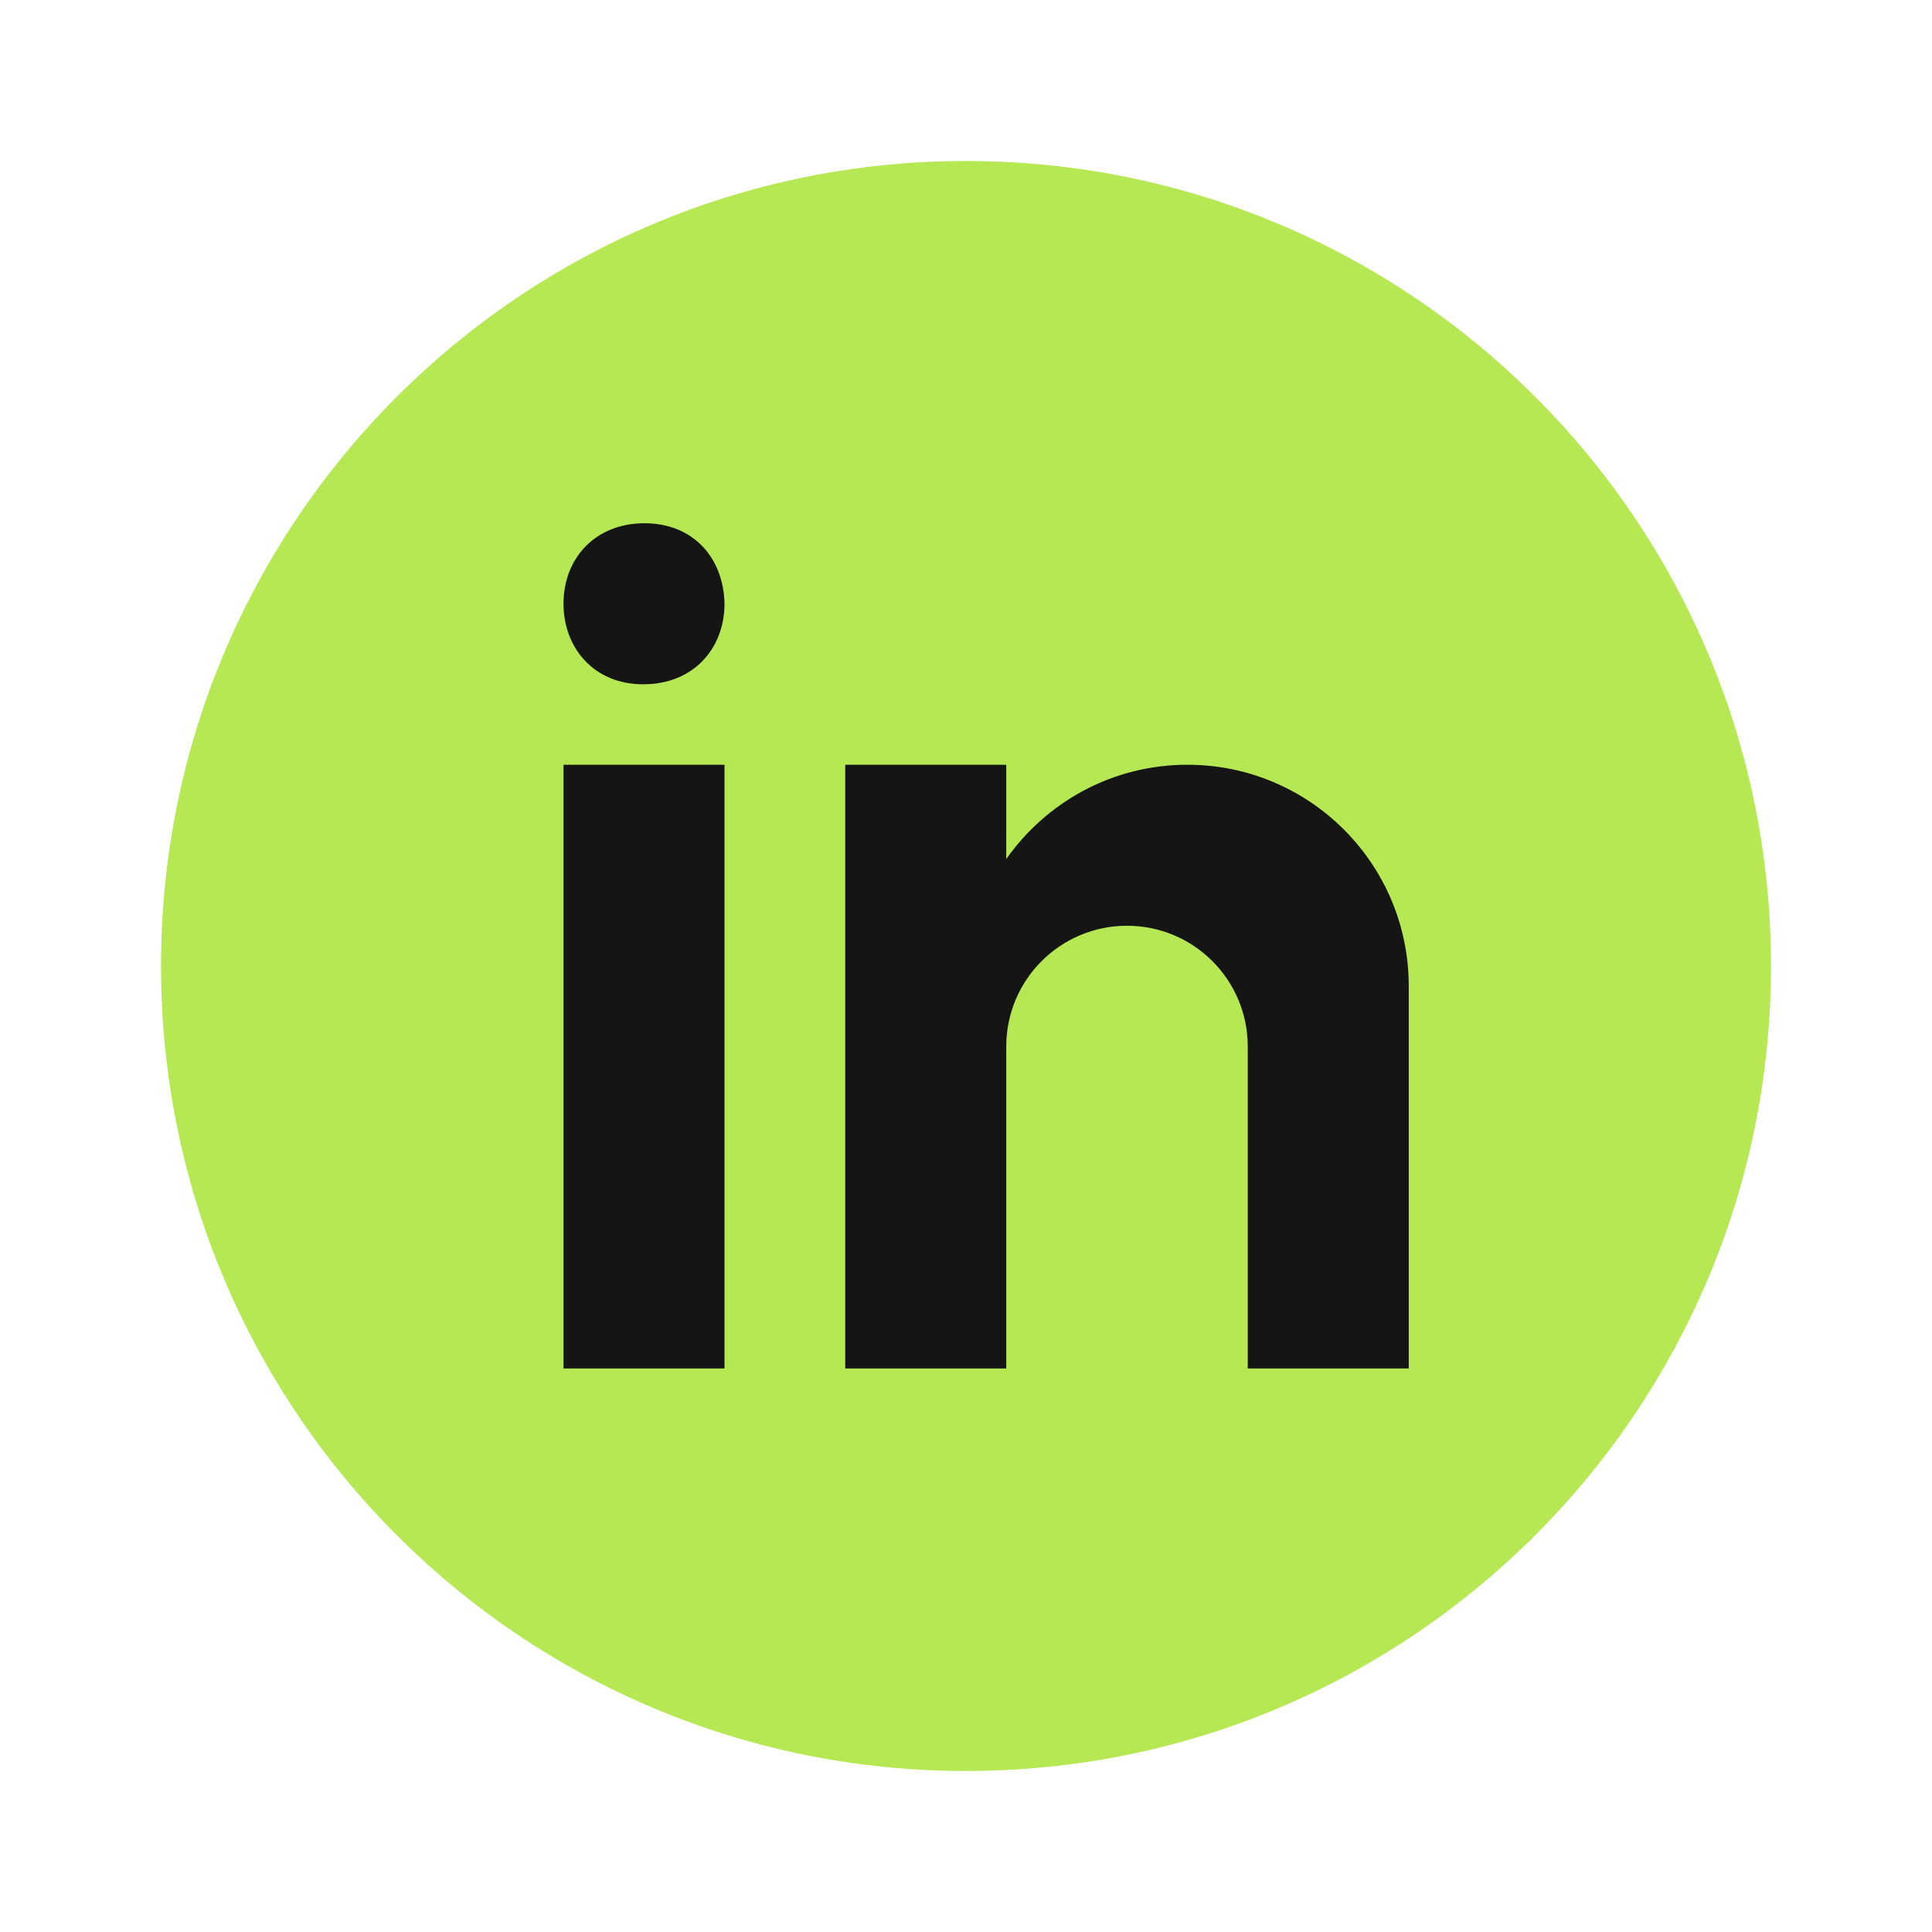
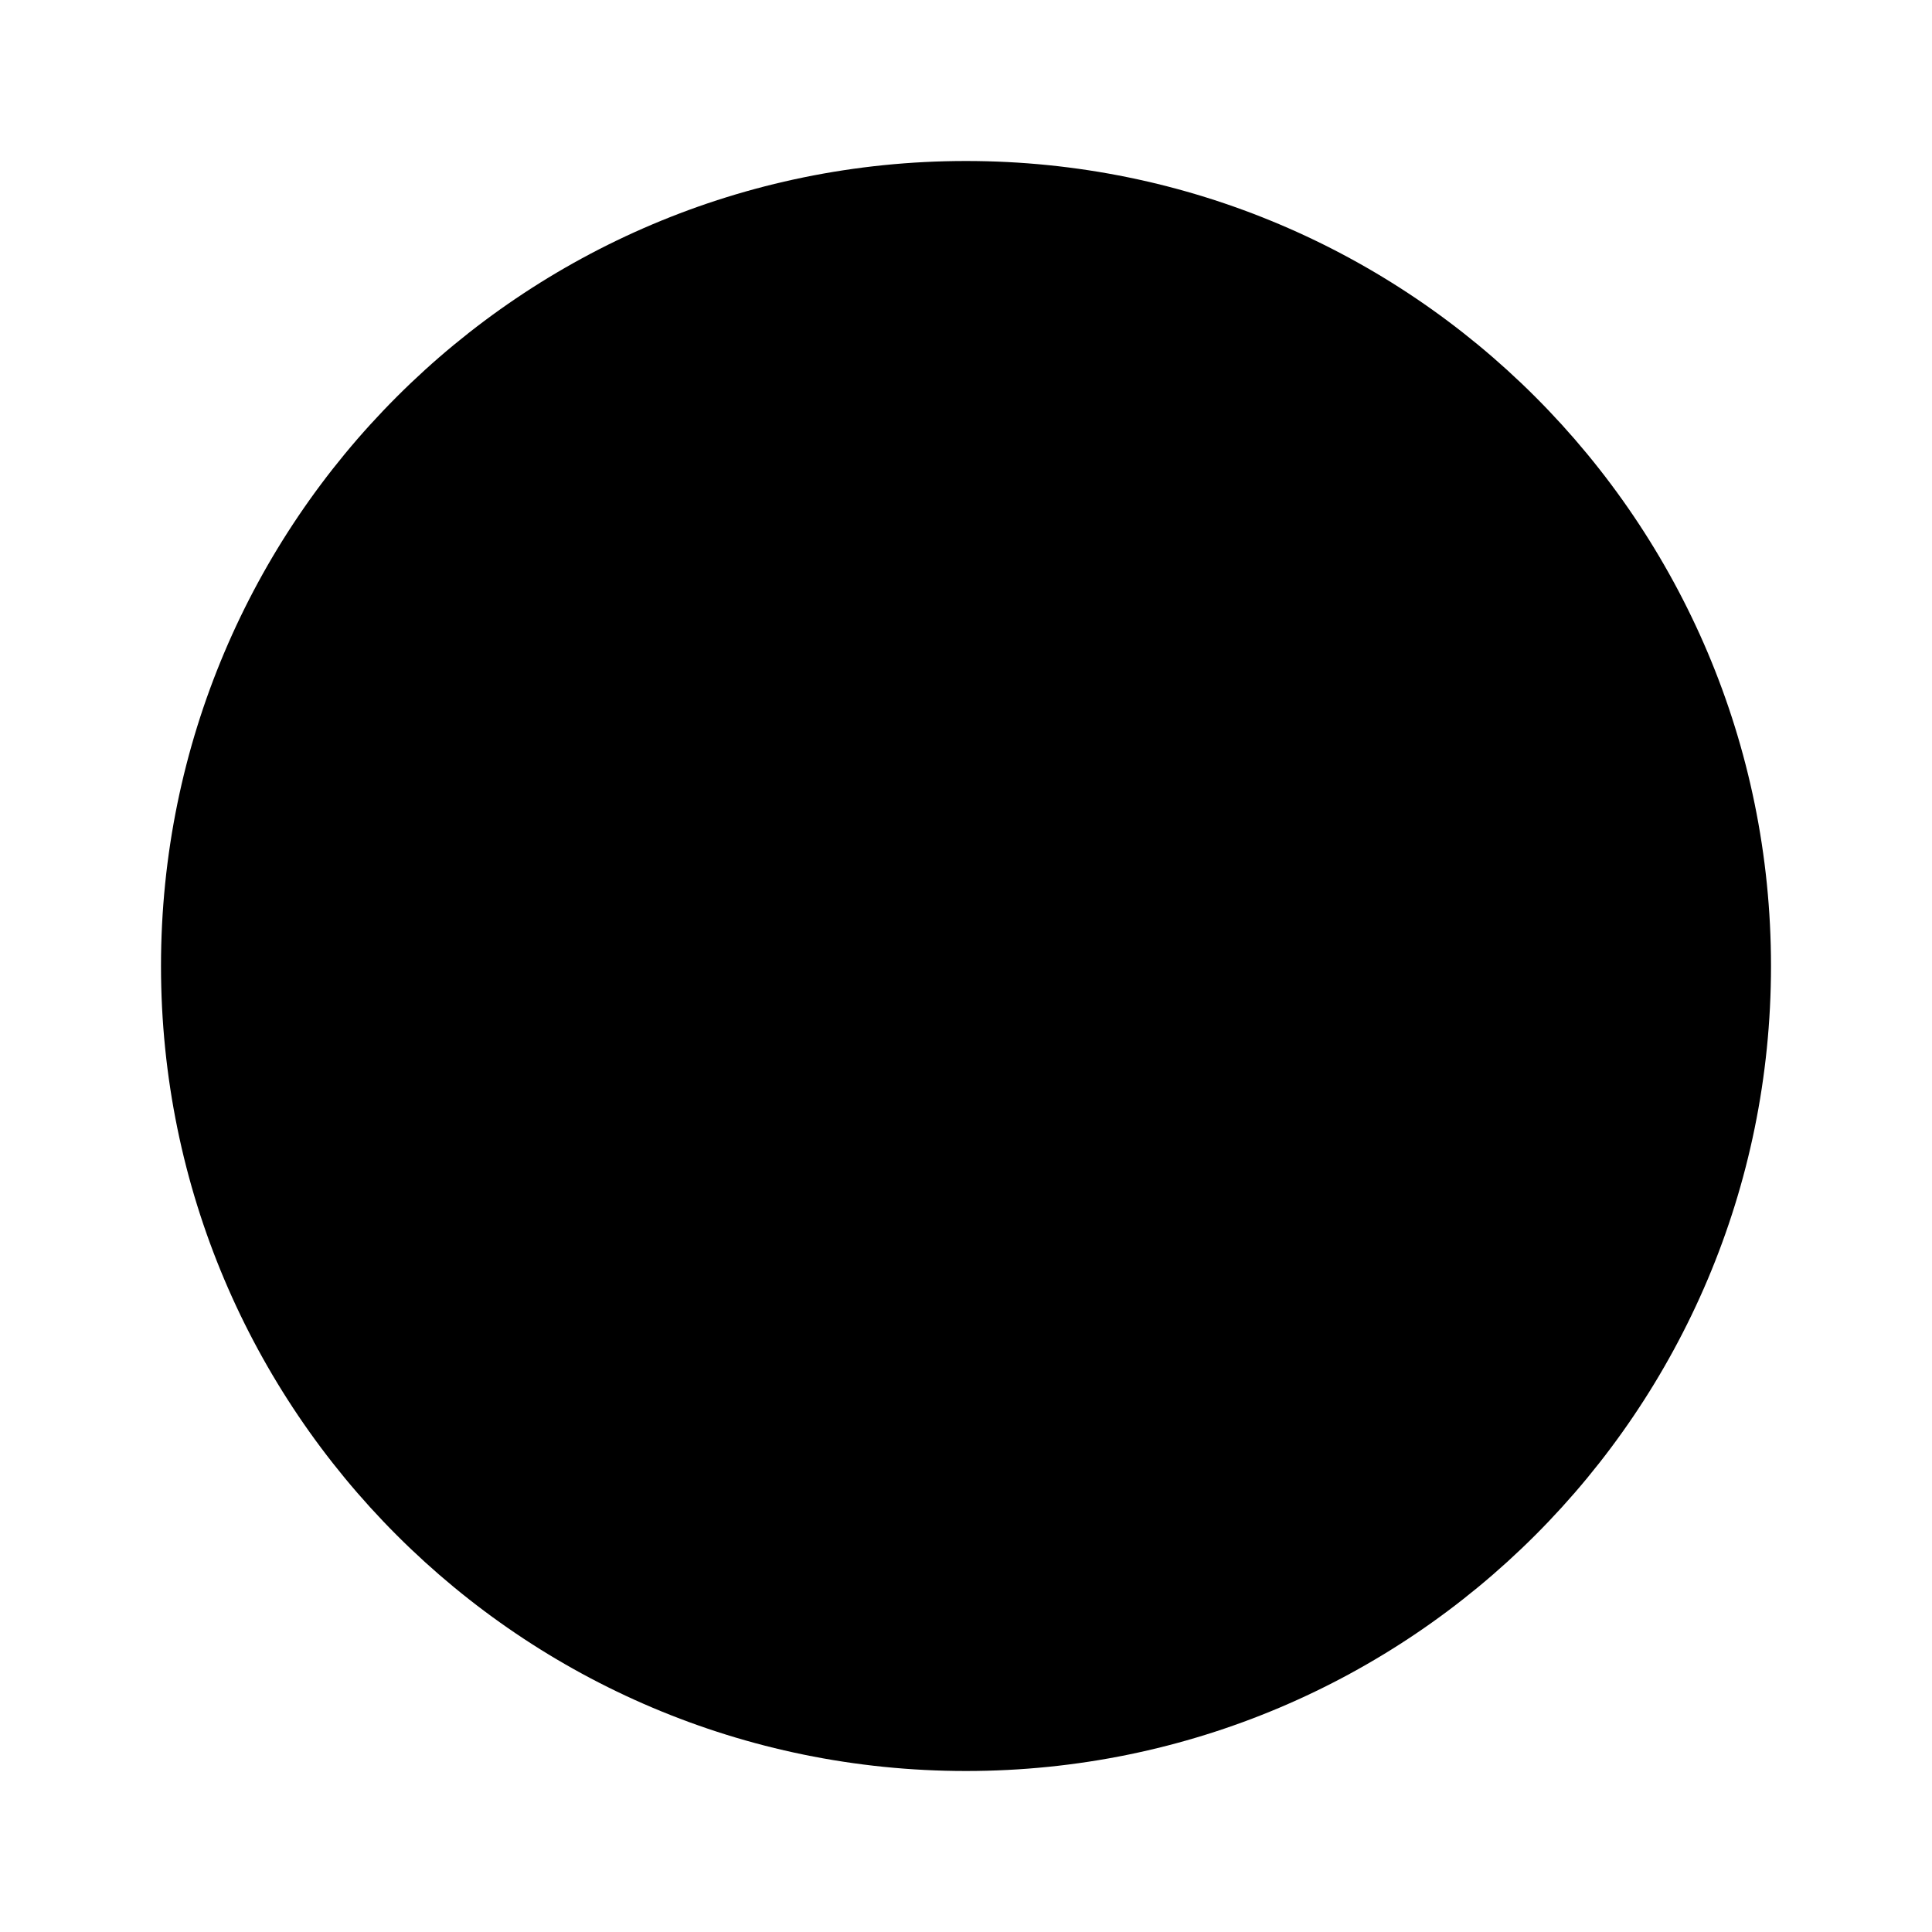
<svg xmlns="http://www.w3.org/2000/svg" viewBox="0 0 48 48" width="480px" height="480px">
-   <path fill="#b5e853" d="M24 4A20 20 0 1 0 24 44A20 20 0 1 0 24 4Z" />
-   <path fill="#151515" d="M14 19H18V34H14zM15.988 17h-.022C14.772 17 14 16.11 14 14.999 14 13.864 14.796 13 16.011 13c1.217 0 1.966.864 1.989 1.999C18 16.11 17.228 17 15.988 17zM35 24.5c0-3.038-2.462-5.5-5.5-5.5-1.862 0-3.505.928-4.5 2.344V19h-4v15h4v-8c0-1.657 1.343-3 3-3s3 1.343 3 3v8h4C35 34 35 24.921 35 24.5z" />
+   <path d="M24 4A20 20 0 1 0 24 44A20 20 0 1 0 24 4Z" />
+   <path d="M14 19H18V34H14zM15.988 17h-.022C14.772 17 14 16.11 14 14.999 14 13.864 14.796 13 16.011 13c1.217 0 1.966.864 1.989 1.999C18 16.11 17.228 17 15.988 17zM35 24.5c0-3.038-2.462-5.5-5.5-5.5-1.862 0-3.505.928-4.5 2.344V19h-4v15h4v-8c0-1.657 1.343-3 3-3s3 1.343 3 3v8h4C35 34 35 24.921 35 24.5z" />
</svg>
